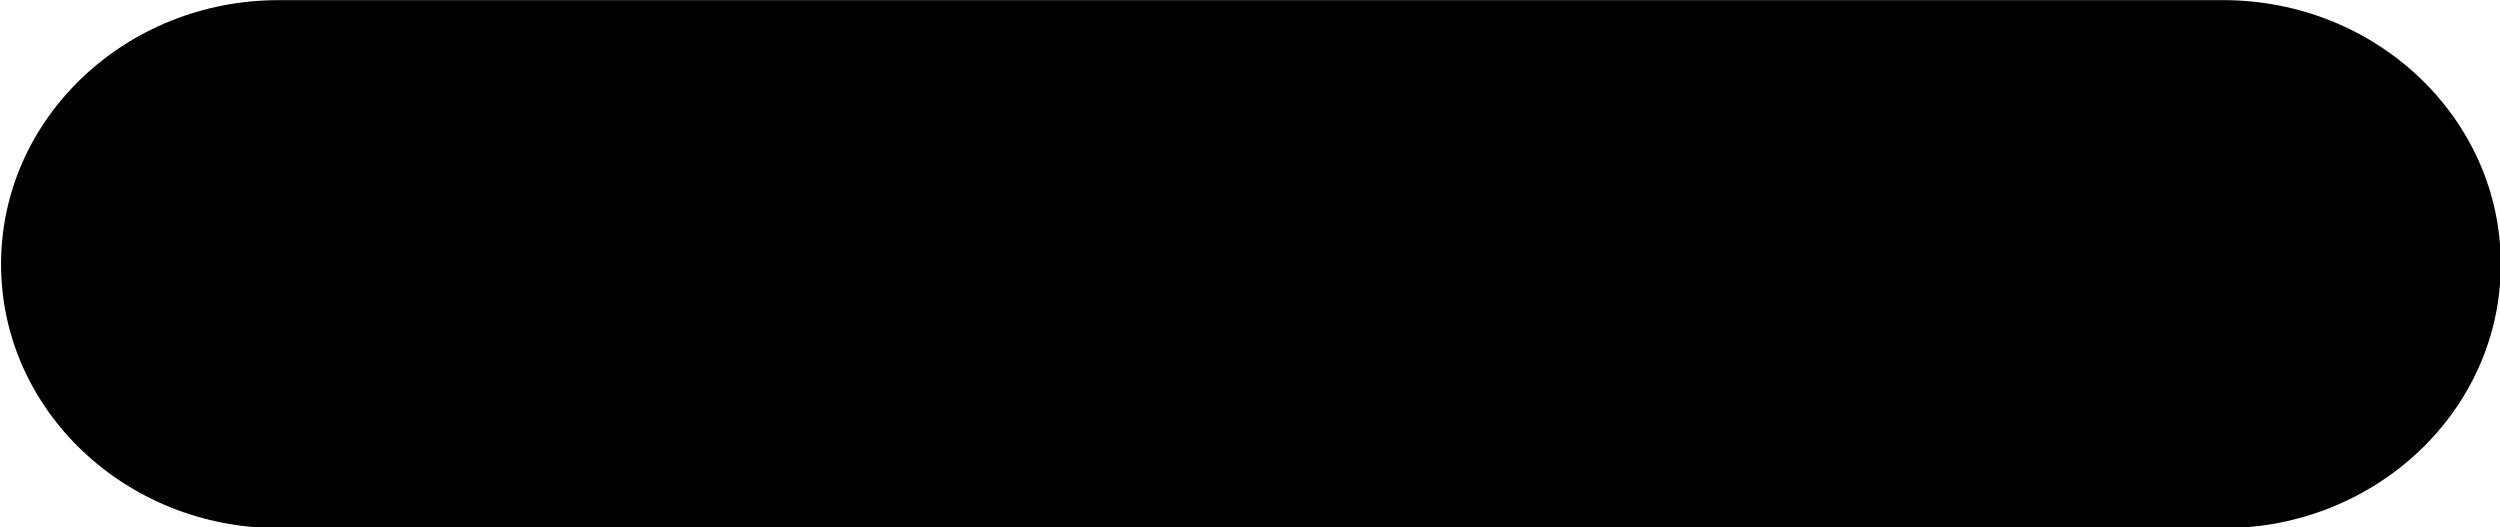
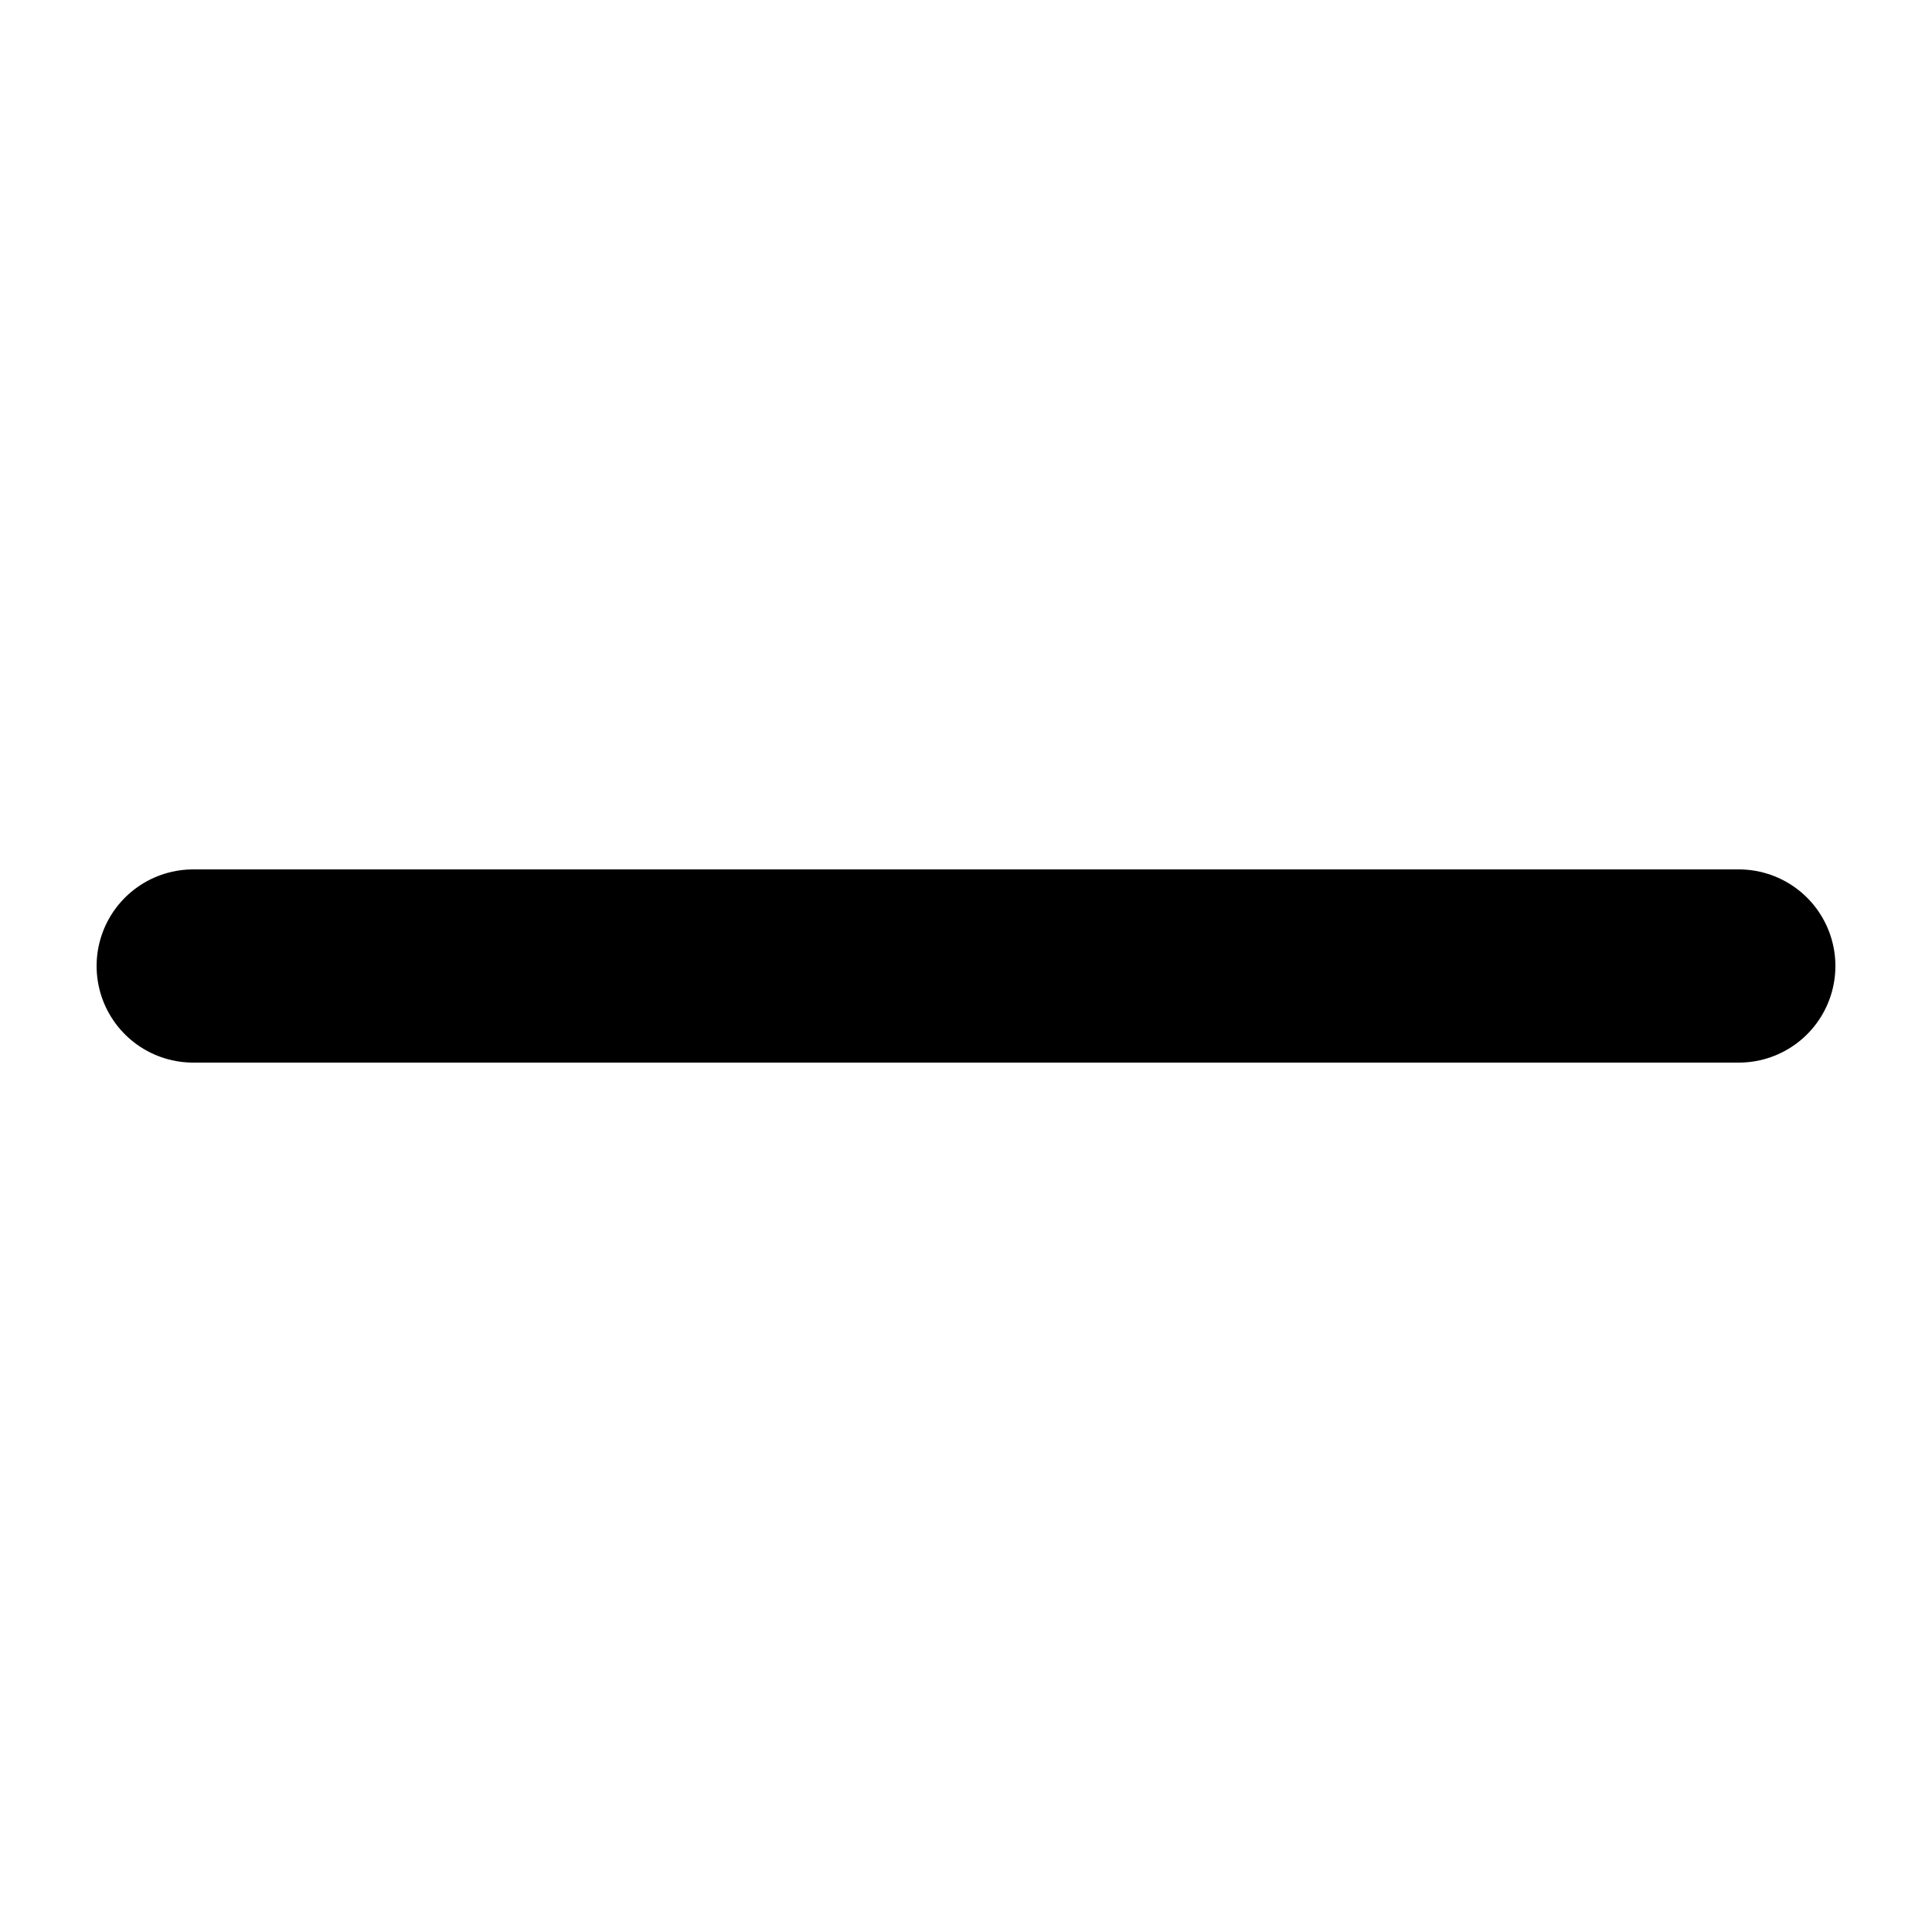
- <svg xmlns="http://www.w3.org/2000/svg" viewBox="0 0 19 4">
-   <path fill-rule="evenodd" fill="currentColor" d="M2.119.001h14.776c1.166 0 2.111.899 2.111 2.007s-.945 2.006-2.111 2.006H2.119C.953 4.014.008 3.116.008 2.008.008.9.953.001 2.119.001z" />
+ <svg xmlns="http://www.w3.org/2000/svg" version="1.1" id="dash" x="0" y="0" viewBox="0 0 20 20" xml:space="preserve">
+   <path fill="none" stroke="currentColor" stroke-width="2" stroke-linecap="round" stroke-miterlimit="10" d="M2 10h16" />
</svg>
